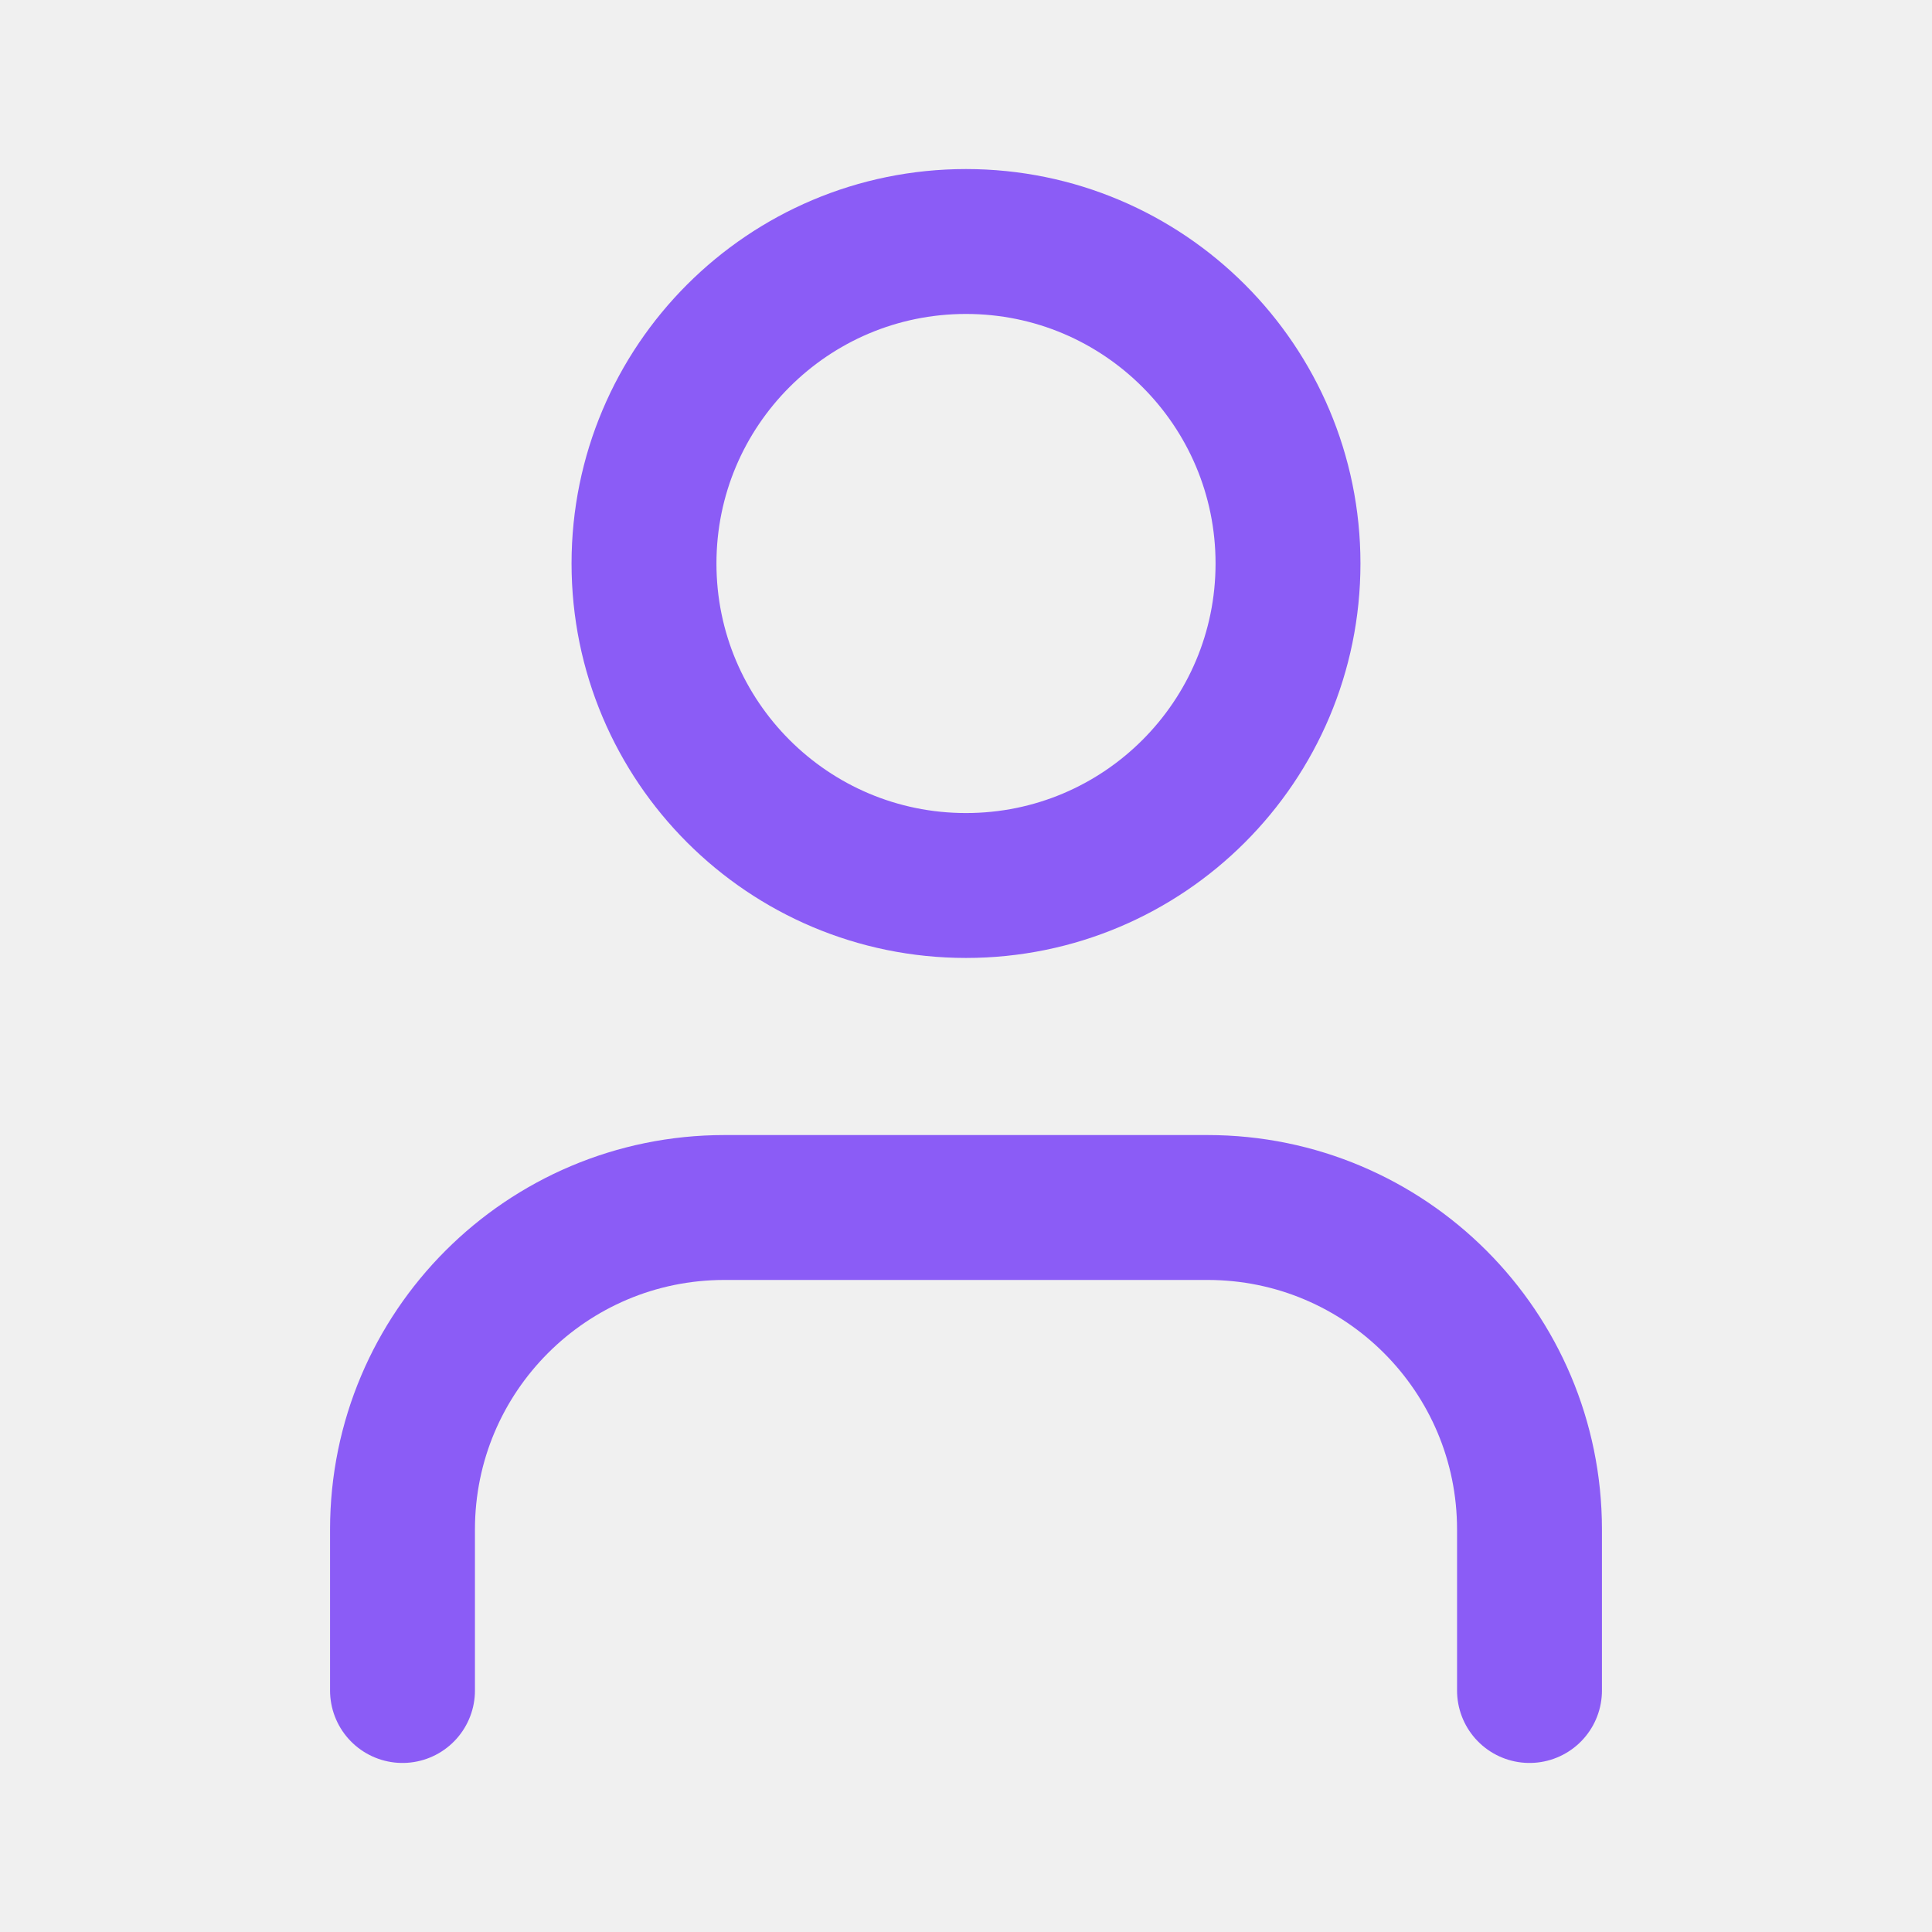
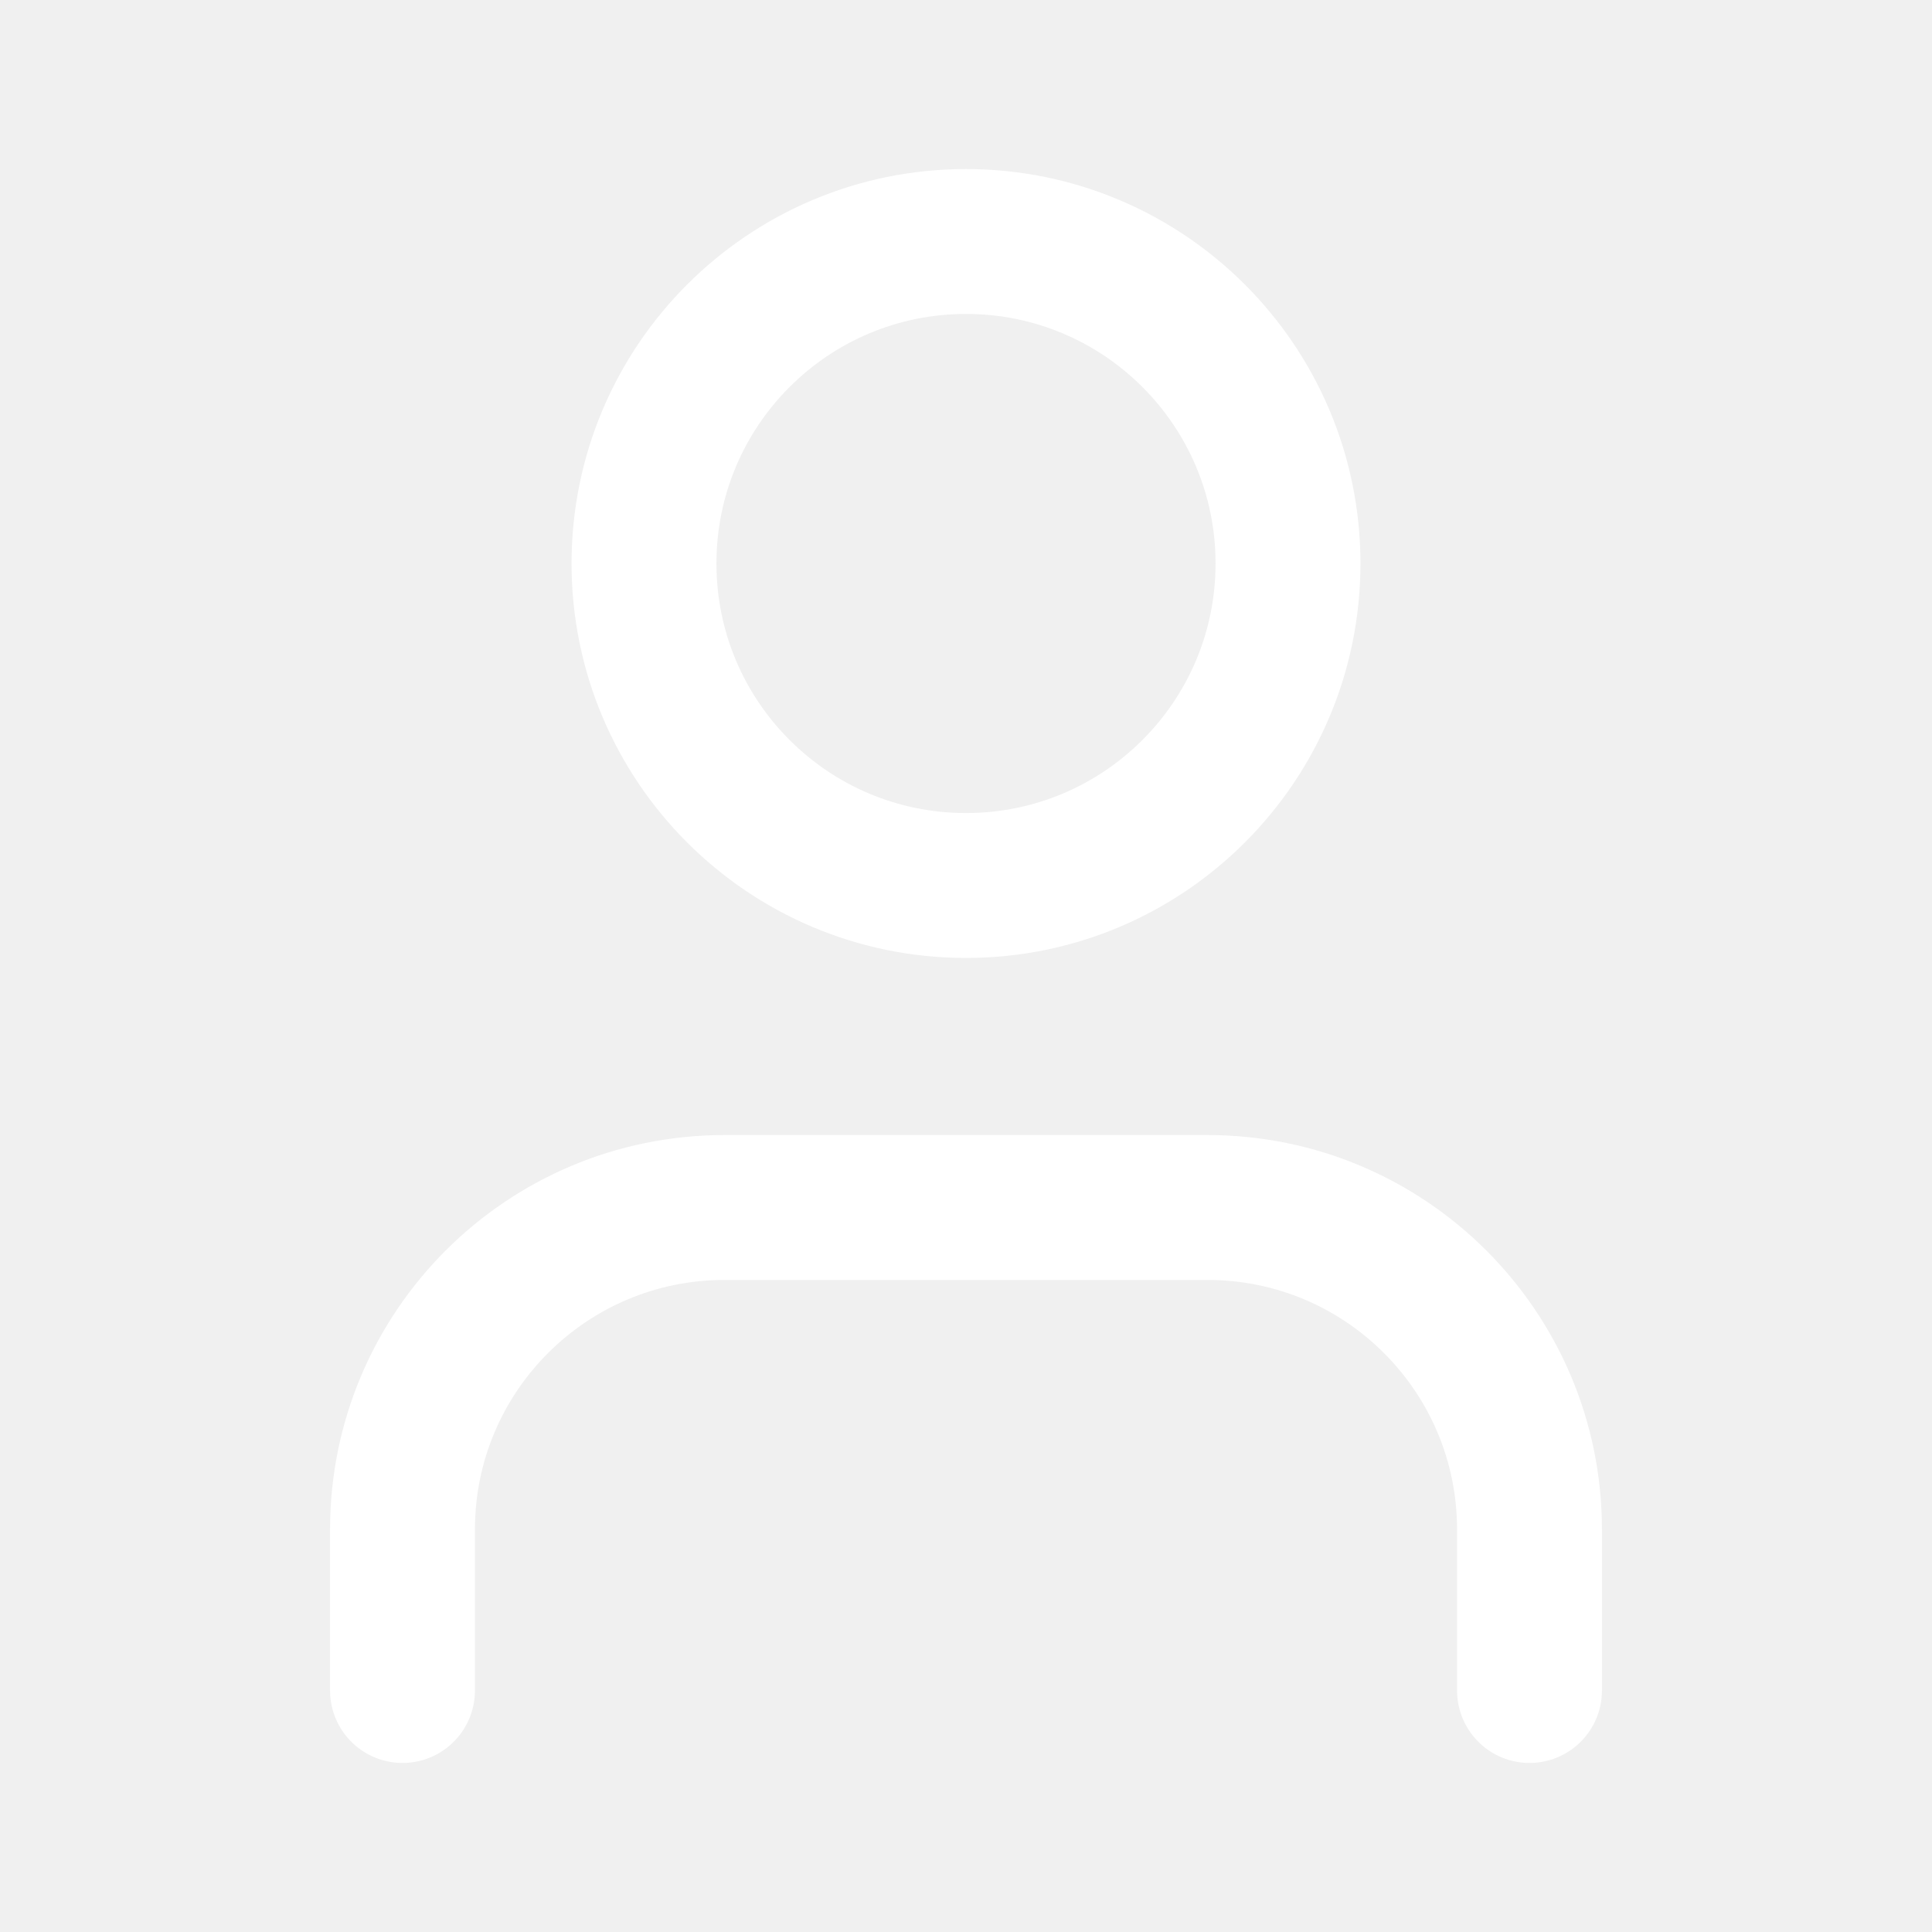
- <svg xmlns="http://www.w3.org/2000/svg" width="24" height="24" viewBox="0 0 24 24" fill="none" stroke="#8B5CF6" stroke-width="1.8" stroke-linecap="round" stroke-linejoin="round">
+ <svg xmlns="http://www.w3.org/2000/svg" width="24" height="24" viewBox="0 0 24 24" fill="none" stroke="#FFFFFF" stroke-width="1.8" stroke-linecap="round" stroke-linejoin="round">
  <path d="M19 21v-2a4 4 0 0 0-4-4H9a4 4 0 0 0-4 4v2" />
  <circle cx="12" cy="7" r="4" />
</svg>
